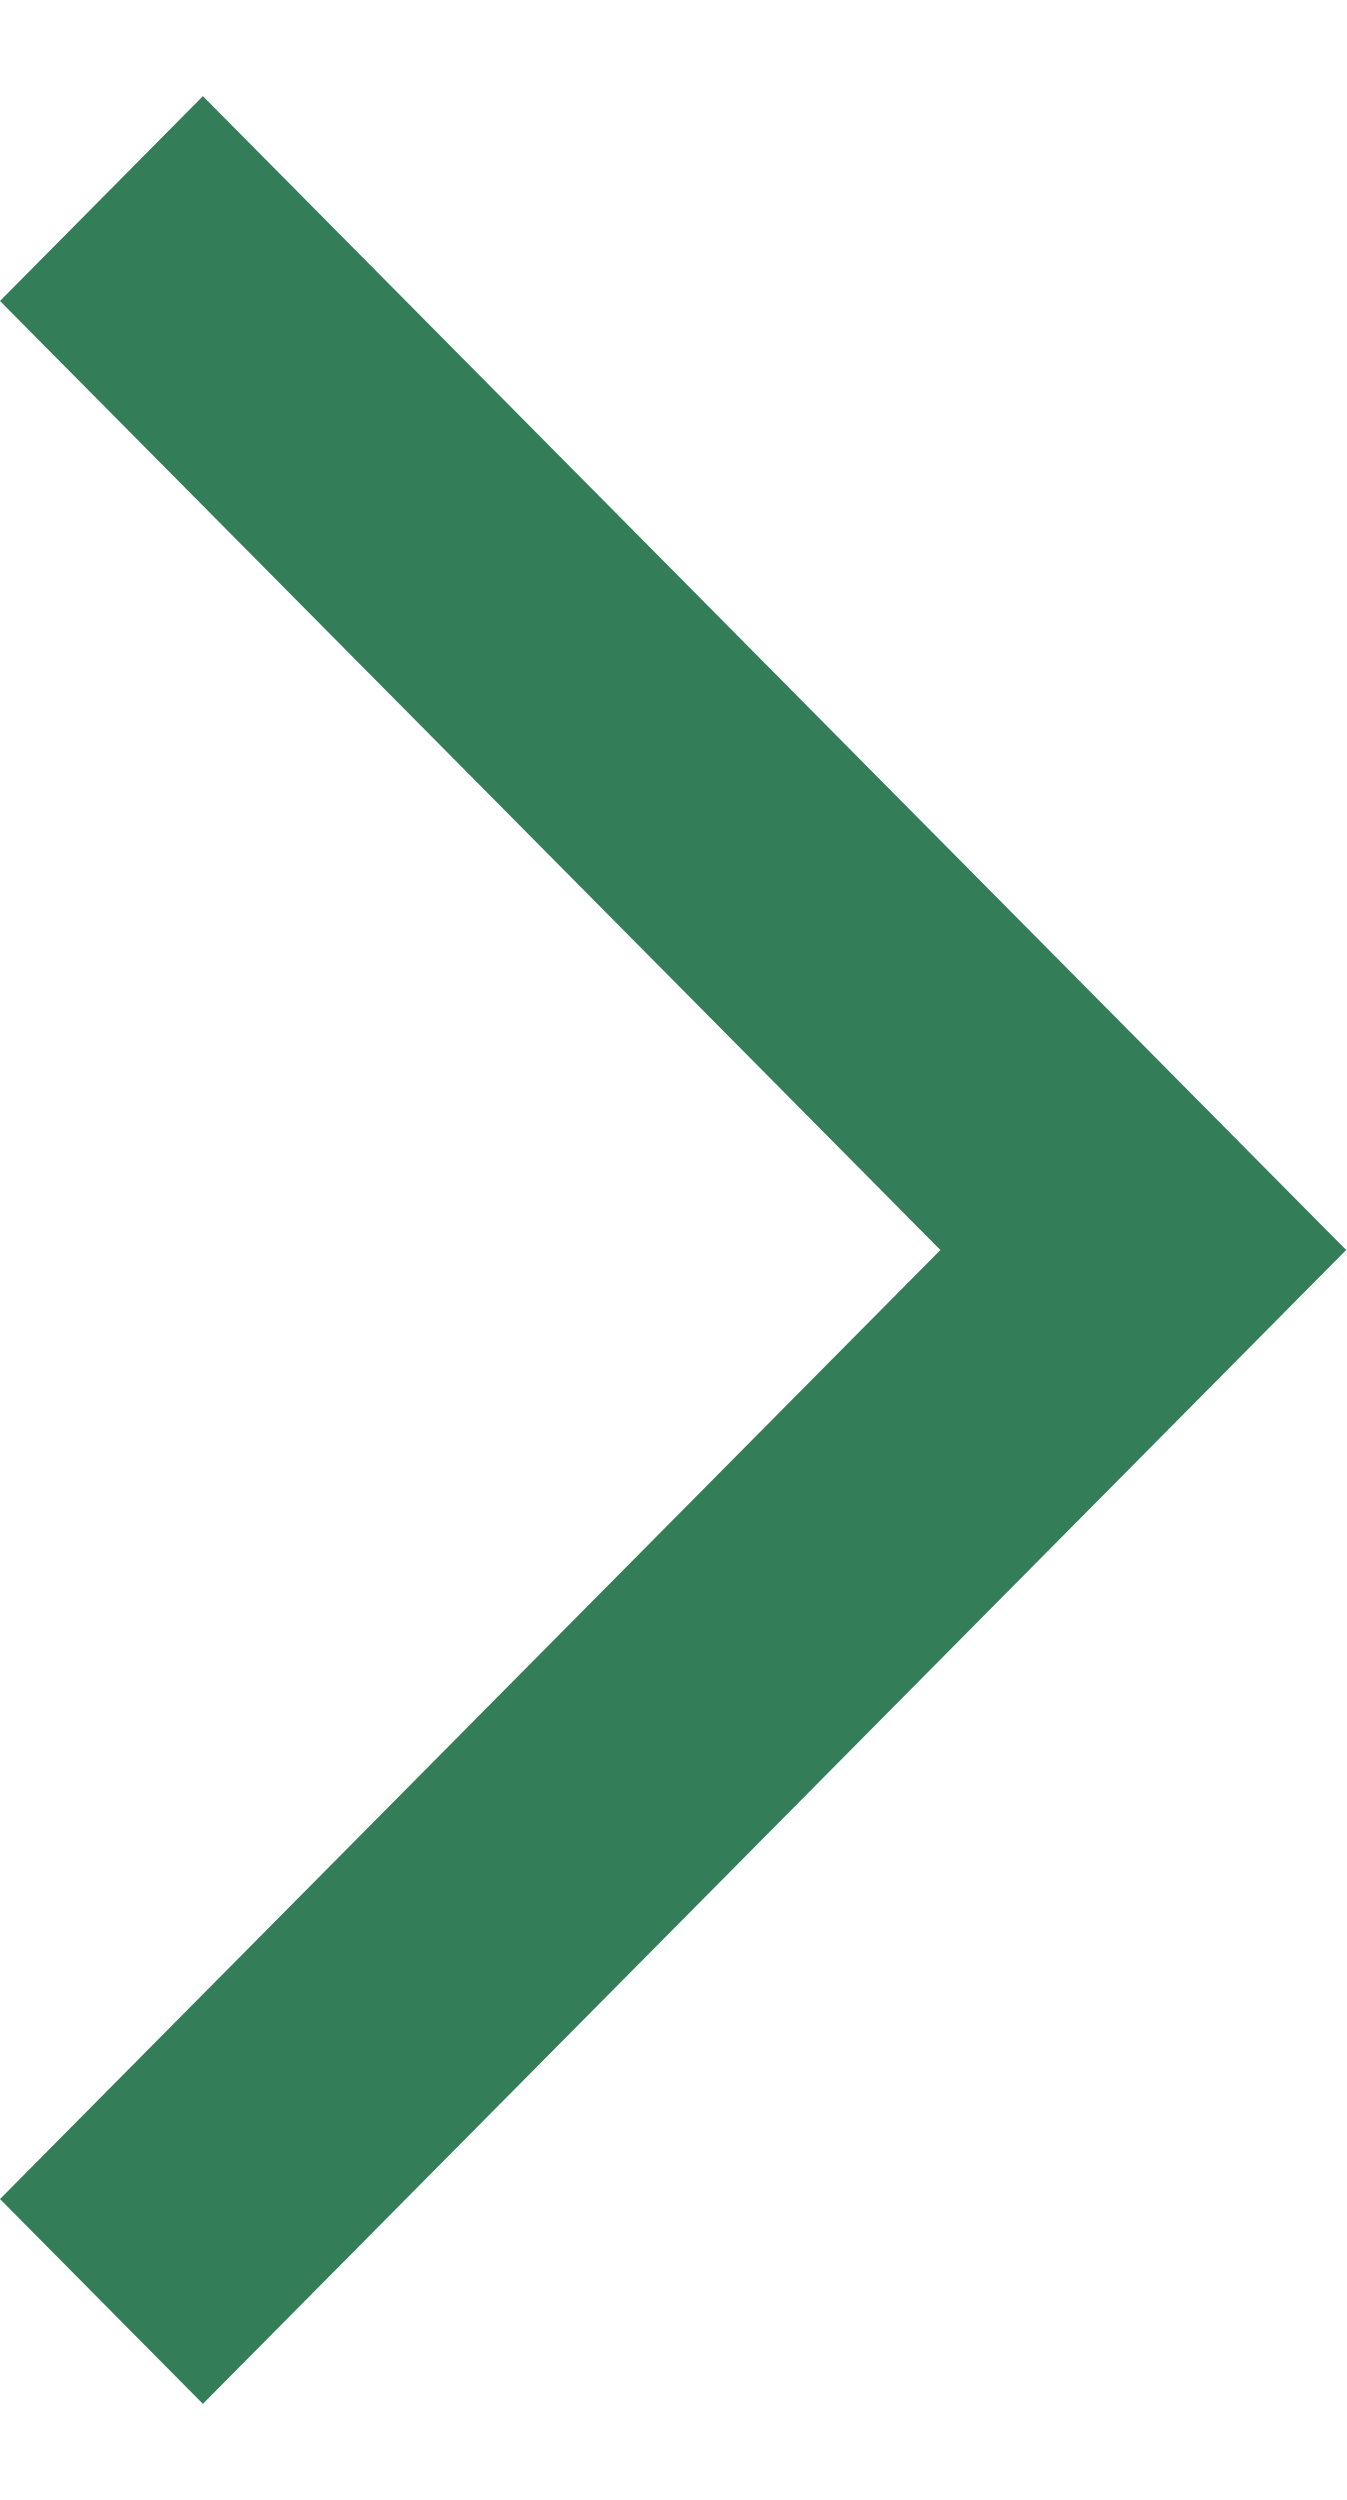
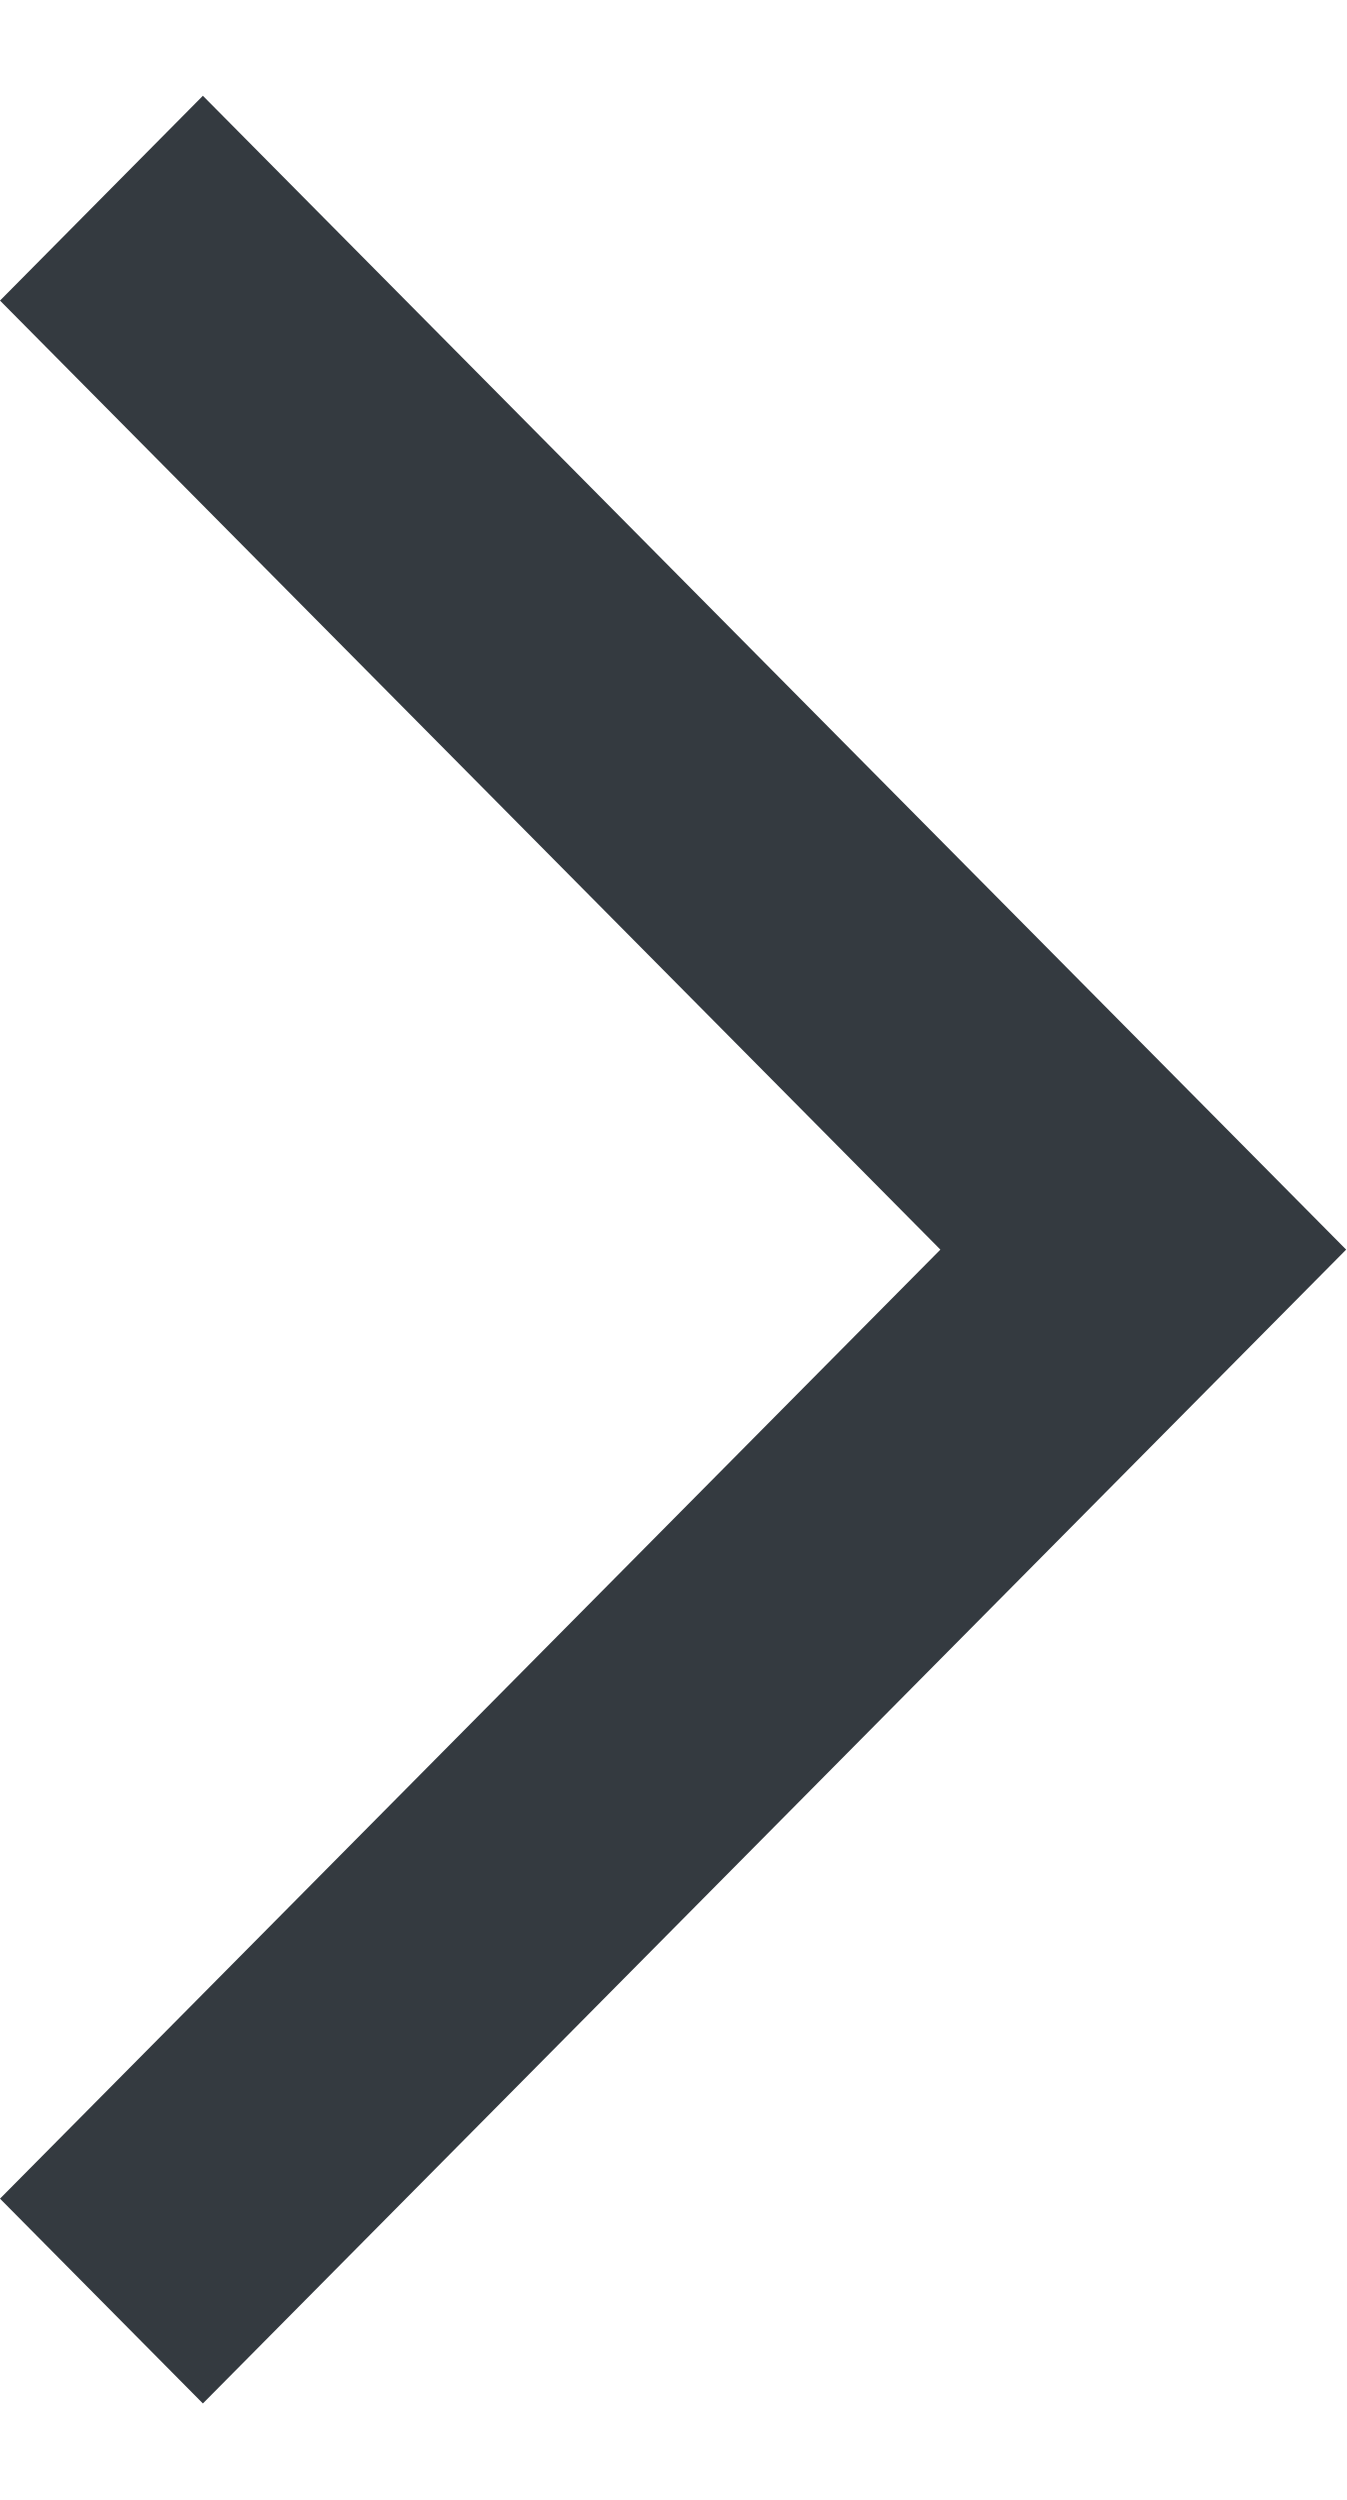
<svg xmlns="http://www.w3.org/2000/svg" width="7" height="13" viewBox="0 0 7 13" fill="none">
-   <path id="arrow_forward_ios" d="M1.055 12.5L0 11.435L4.89 6.5L0 1.565L1.055 0.5L7 6.5L1.055 12.5Z" fill="#337D58" />
+   <path d="M1.055 12.498L0 11.433L4.89 6.498L0 1.563L1.055 0.498L7 6.498L1.055 12.498Z" fill="#343A40" />
</svg>
